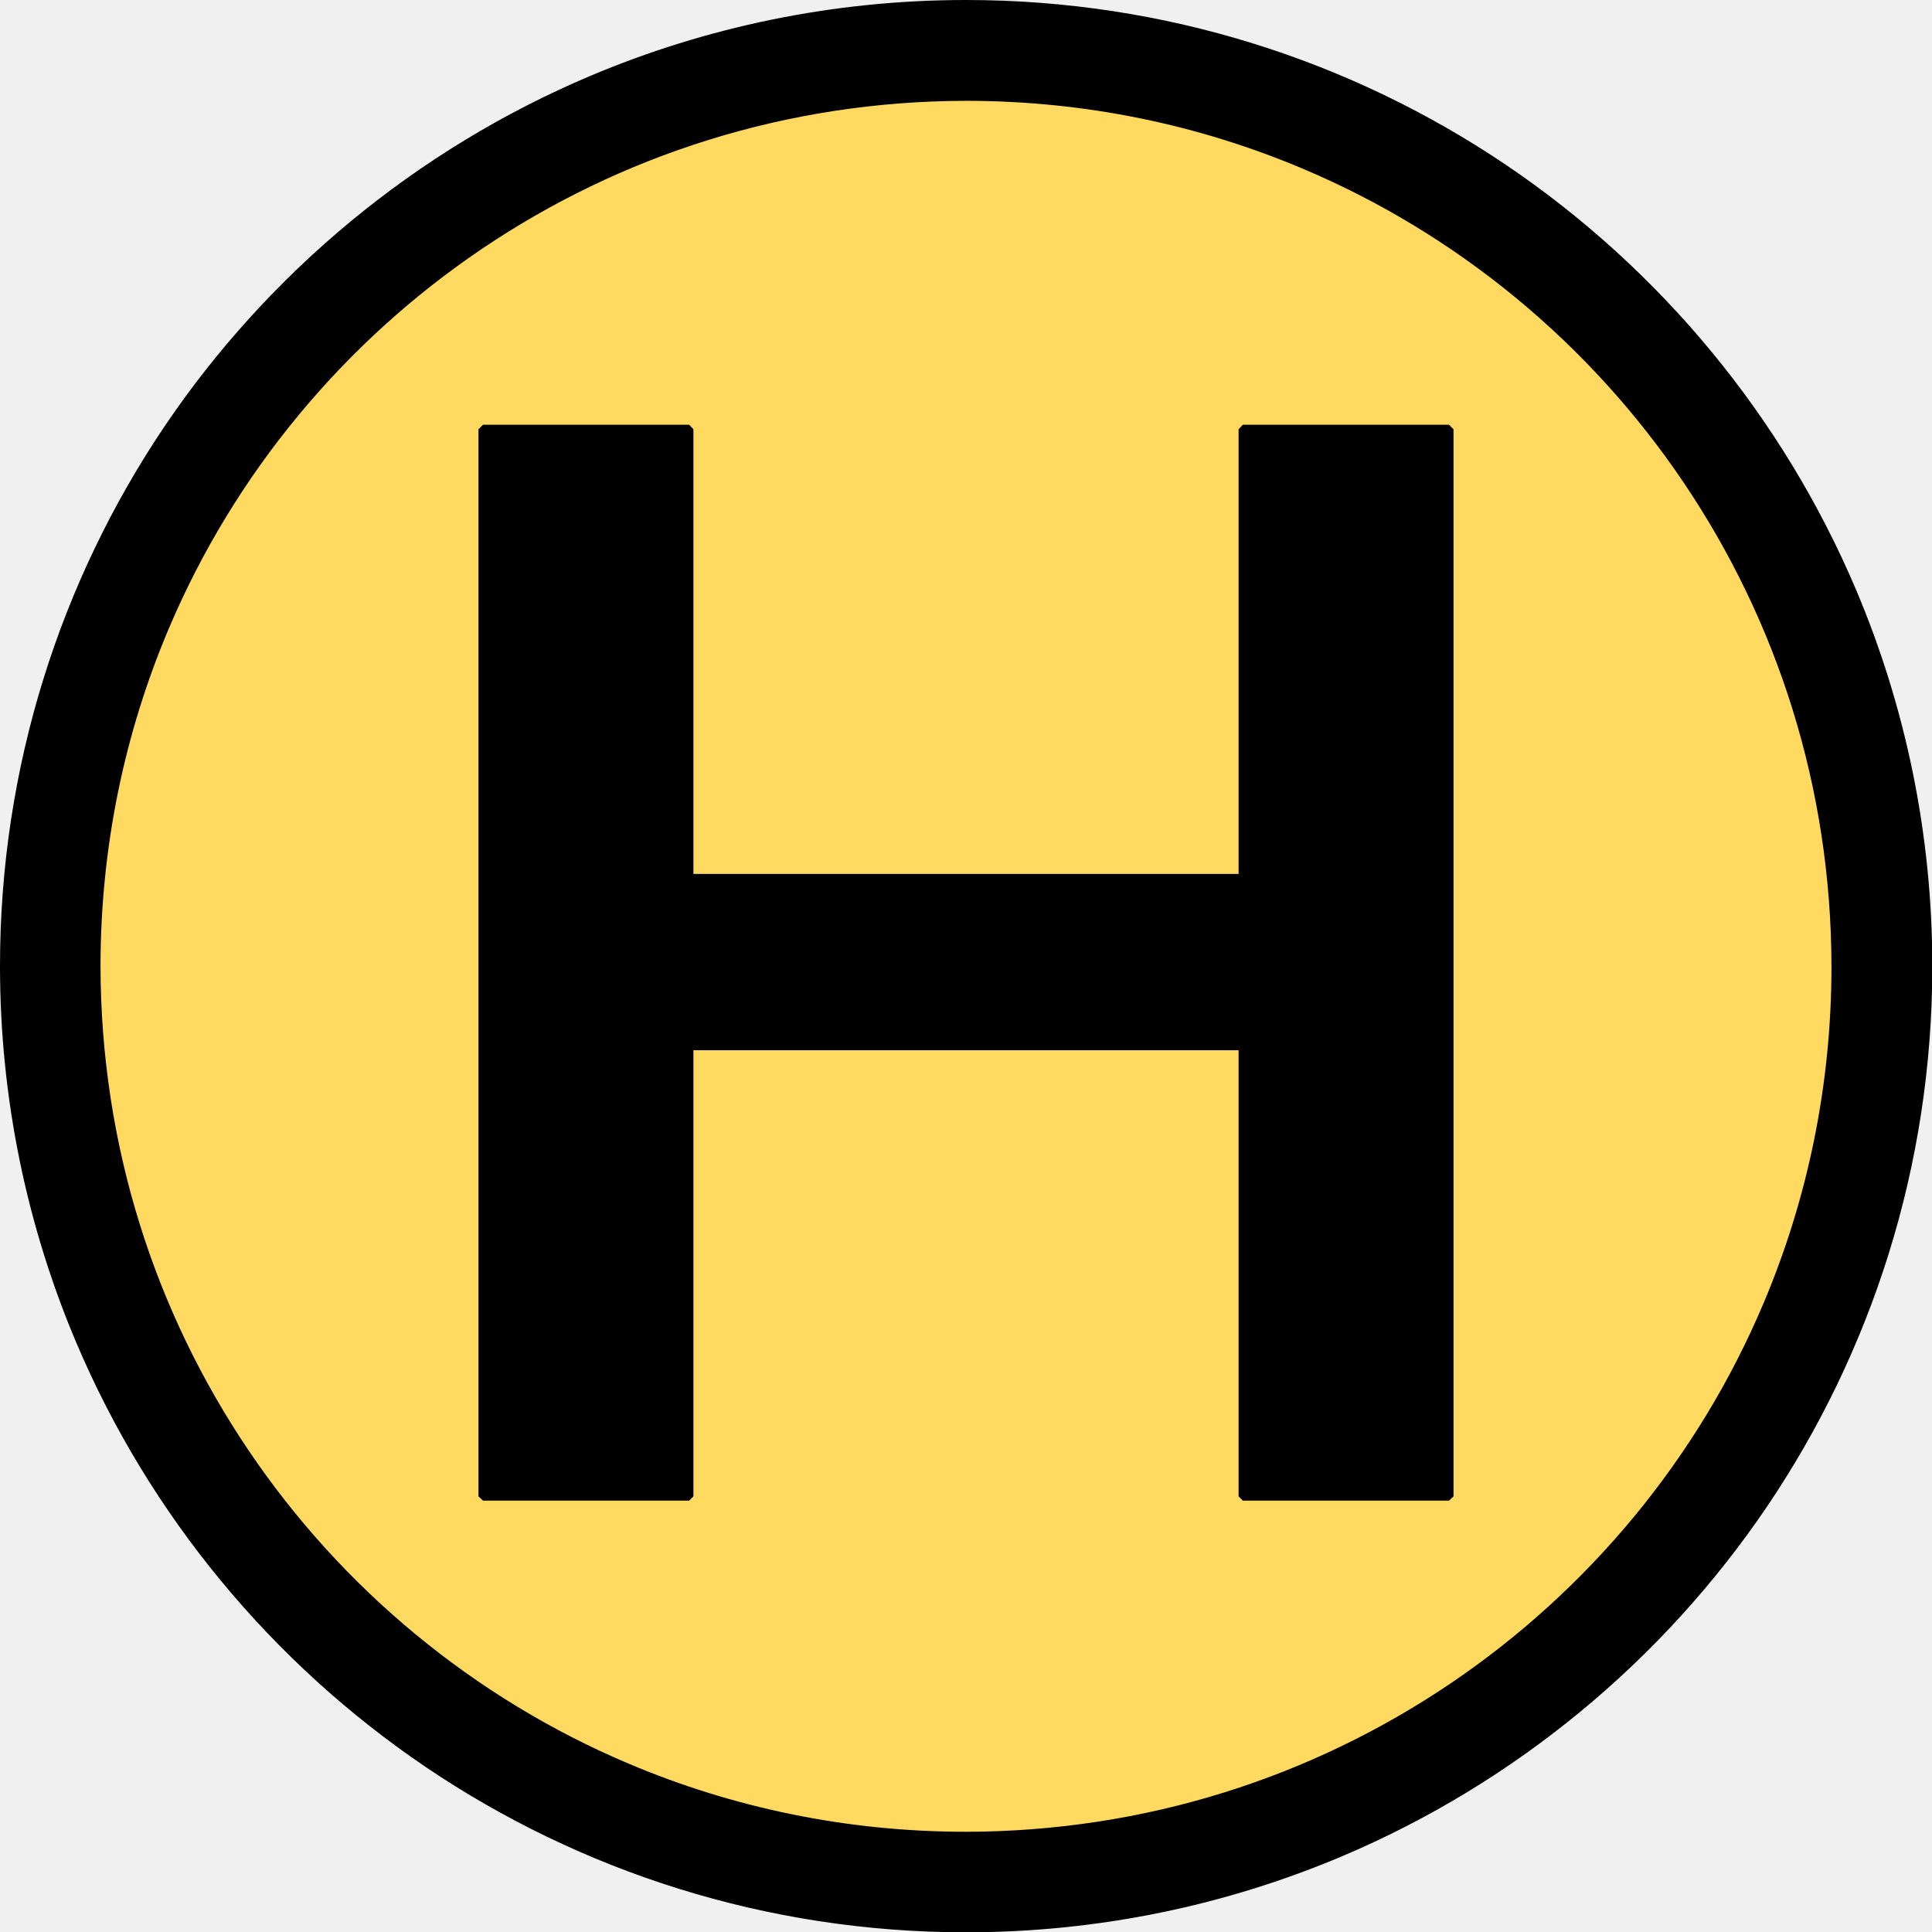
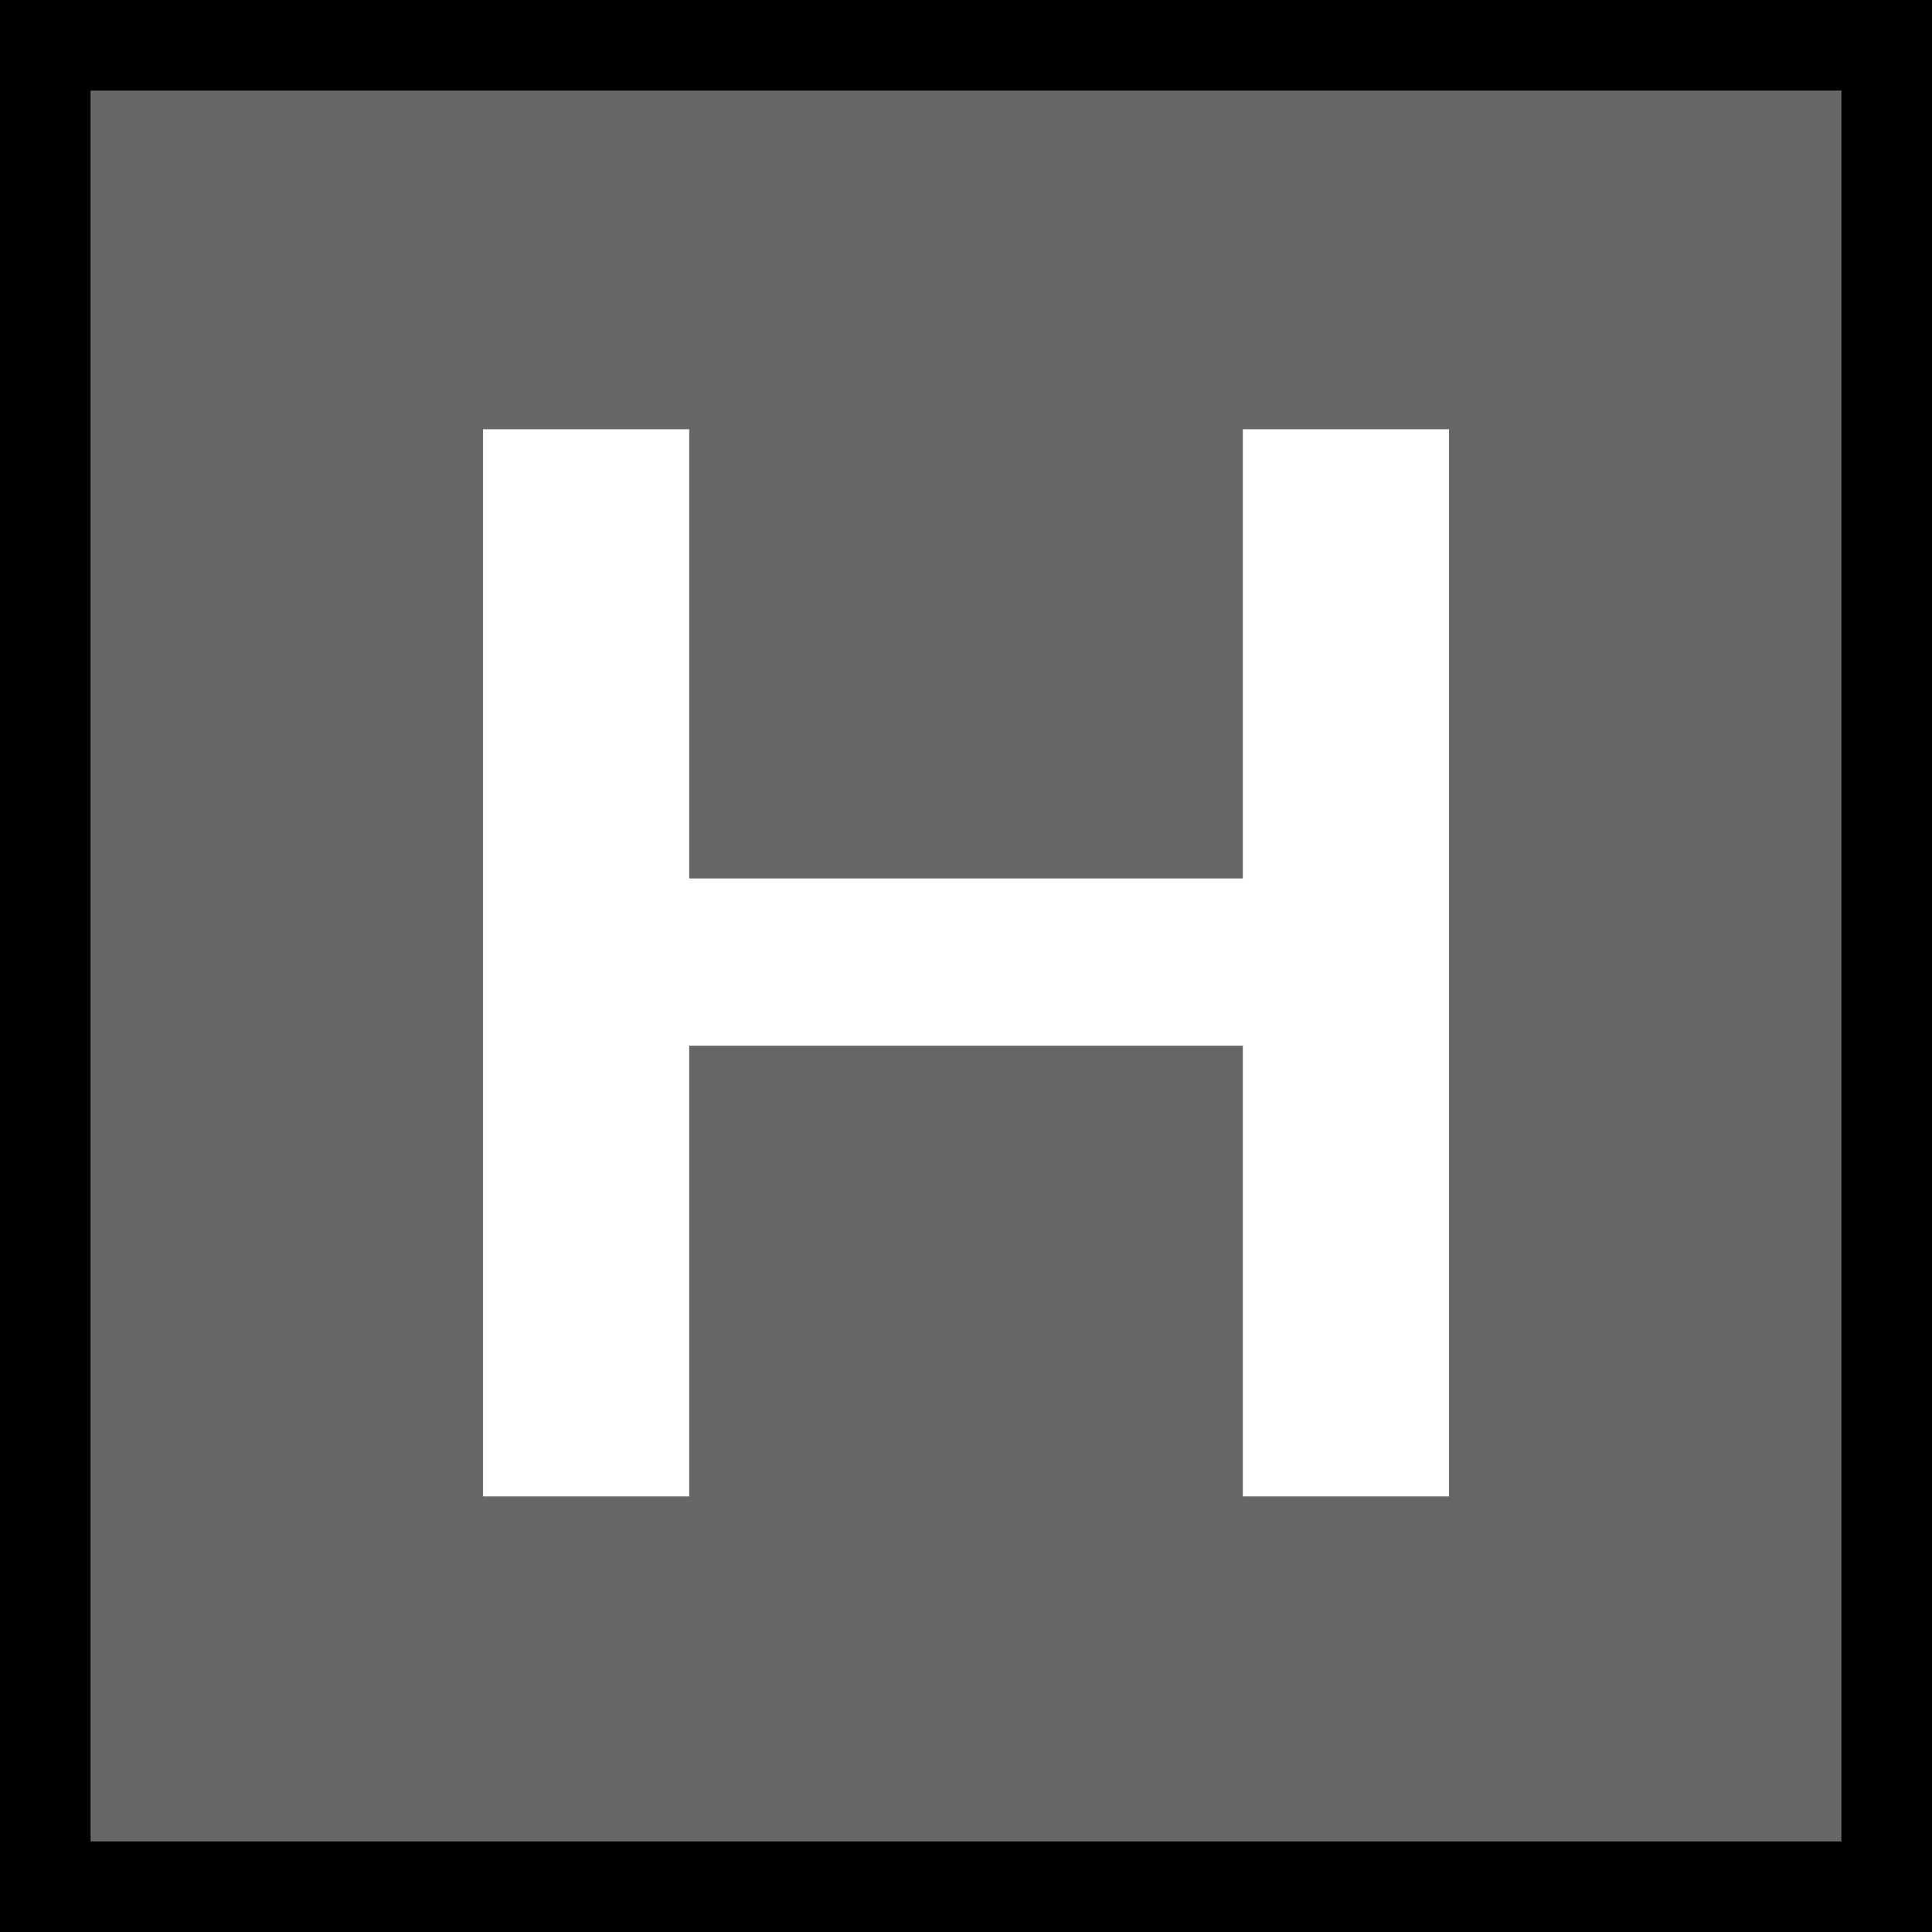
- <svg xmlns="http://www.w3.org/2000/svg" id="Layer_1" version="1.1" viewBox="0 0 64 64">
+ <svg xmlns="http://www.w3.org/2000/svg" id="Layer_2" version="1.1" viewBox="0 0 64 64">
  <defs>
    <style>
      .st0 {
-         fill: #ffd960;
+         fill: #fff;
+       }
+ 
+       .st1 {
+         fill: #676767;
      }
    </style>
  </defs>
-   <circle class="st0" cx="32" cy="32" r="30.33" />
-   <path d="M32,1.67v1.67c3.96,0,7.73.8,11.16,2.25,5.14,2.17,9.52,5.81,12.61,10.39,3.09,4.58,4.89,10.08,4.9,16.03,0,3.96-.8,7.73-2.25,11.16-2.17,5.14-5.81,9.52-10.39,12.61-4.58,3.09-10.08,4.89-16.03,4.9-3.96,0-7.73-.8-11.16-2.25-5.14-2.17-9.52-5.81-12.61-10.39-3.09-4.58-4.89-10.08-4.9-16.03,0-3.96.8-7.73,2.25-11.16,2.17-5.14,5.81-9.52,10.39-12.61,4.58-3.09,10.08-4.89,16.03-4.9v-1.67s0-1.67,0-1.67c-4.41,0-8.63.9-12.46,2.52-5.74,2.43-10.63,6.49-14.08,11.59C2.02,19.21,0,25.38,0,32c0,4.41.9,8.63,2.52,12.46,2.43,5.74,6.49,10.63,11.59,14.08,5.11,3.45,11.27,5.47,17.89,5.47,4.41,0,8.63-.9,12.46-2.52,5.74-2.43,10.63-6.49,14.08-11.59,3.45-5.11,5.47-11.27,5.47-17.89,0-4.41-.9-8.63-2.52-12.46-2.43-5.74-6.49-10.63-11.59-14.08C44.79,2.02,38.62,0,32,0v1.67Z" />
-   <polygon points="22.83 14.22 22.83 29.1 41.17 29.1 41.17 14.22 48 14.22 48 49.57 41.17 49.57 41.17 34.64 22.83 34.64 22.83 49.57 16 49.57 16 14.22 22.83 14.22" />
-   <polygon points="22.83 14.22 22.68 14.22 22.68 29.1 22.83 29.24 41.17 29.24 41.32 29.1 41.32 14.37 47.86 14.37 47.86 49.42 41.32 49.42 41.32 34.64 41.17 34.49 22.83 34.49 22.68 34.64 22.68 49.42 16.14 49.42 16.14 14.37 22.83 14.37 22.83 14.22 22.68 14.22 22.83 14.22 22.83 14.07 16 14.07 15.85 14.22 15.85 49.57 16 49.71 22.83 49.71 22.97 49.57 22.97 34.79 41.03 34.79 41.03 49.57 41.17 49.71 48 49.71 48.15 49.57 48.15 14.22 48 14.07 41.17 14.07 41.03 14.22 41.03 28.95 22.97 28.95 22.97 14.22 22.83 14.07 22.83 14.22" />
+   <rect class="st1" width="64" height="64" />
+   <path d="M61,3v58H3V3h58M64,0H0v64h64V0h0Z" />
+   <polygon class="st0" points="22.83 14.22 22.83 29.1 41.17 29.1 41.17 14.22 48 14.22 48 49.57 41.17 49.57 41.17 34.64 22.83 34.64 22.83 49.57 16 49.57 16 14.22 22.83 14.22" />
</svg>
